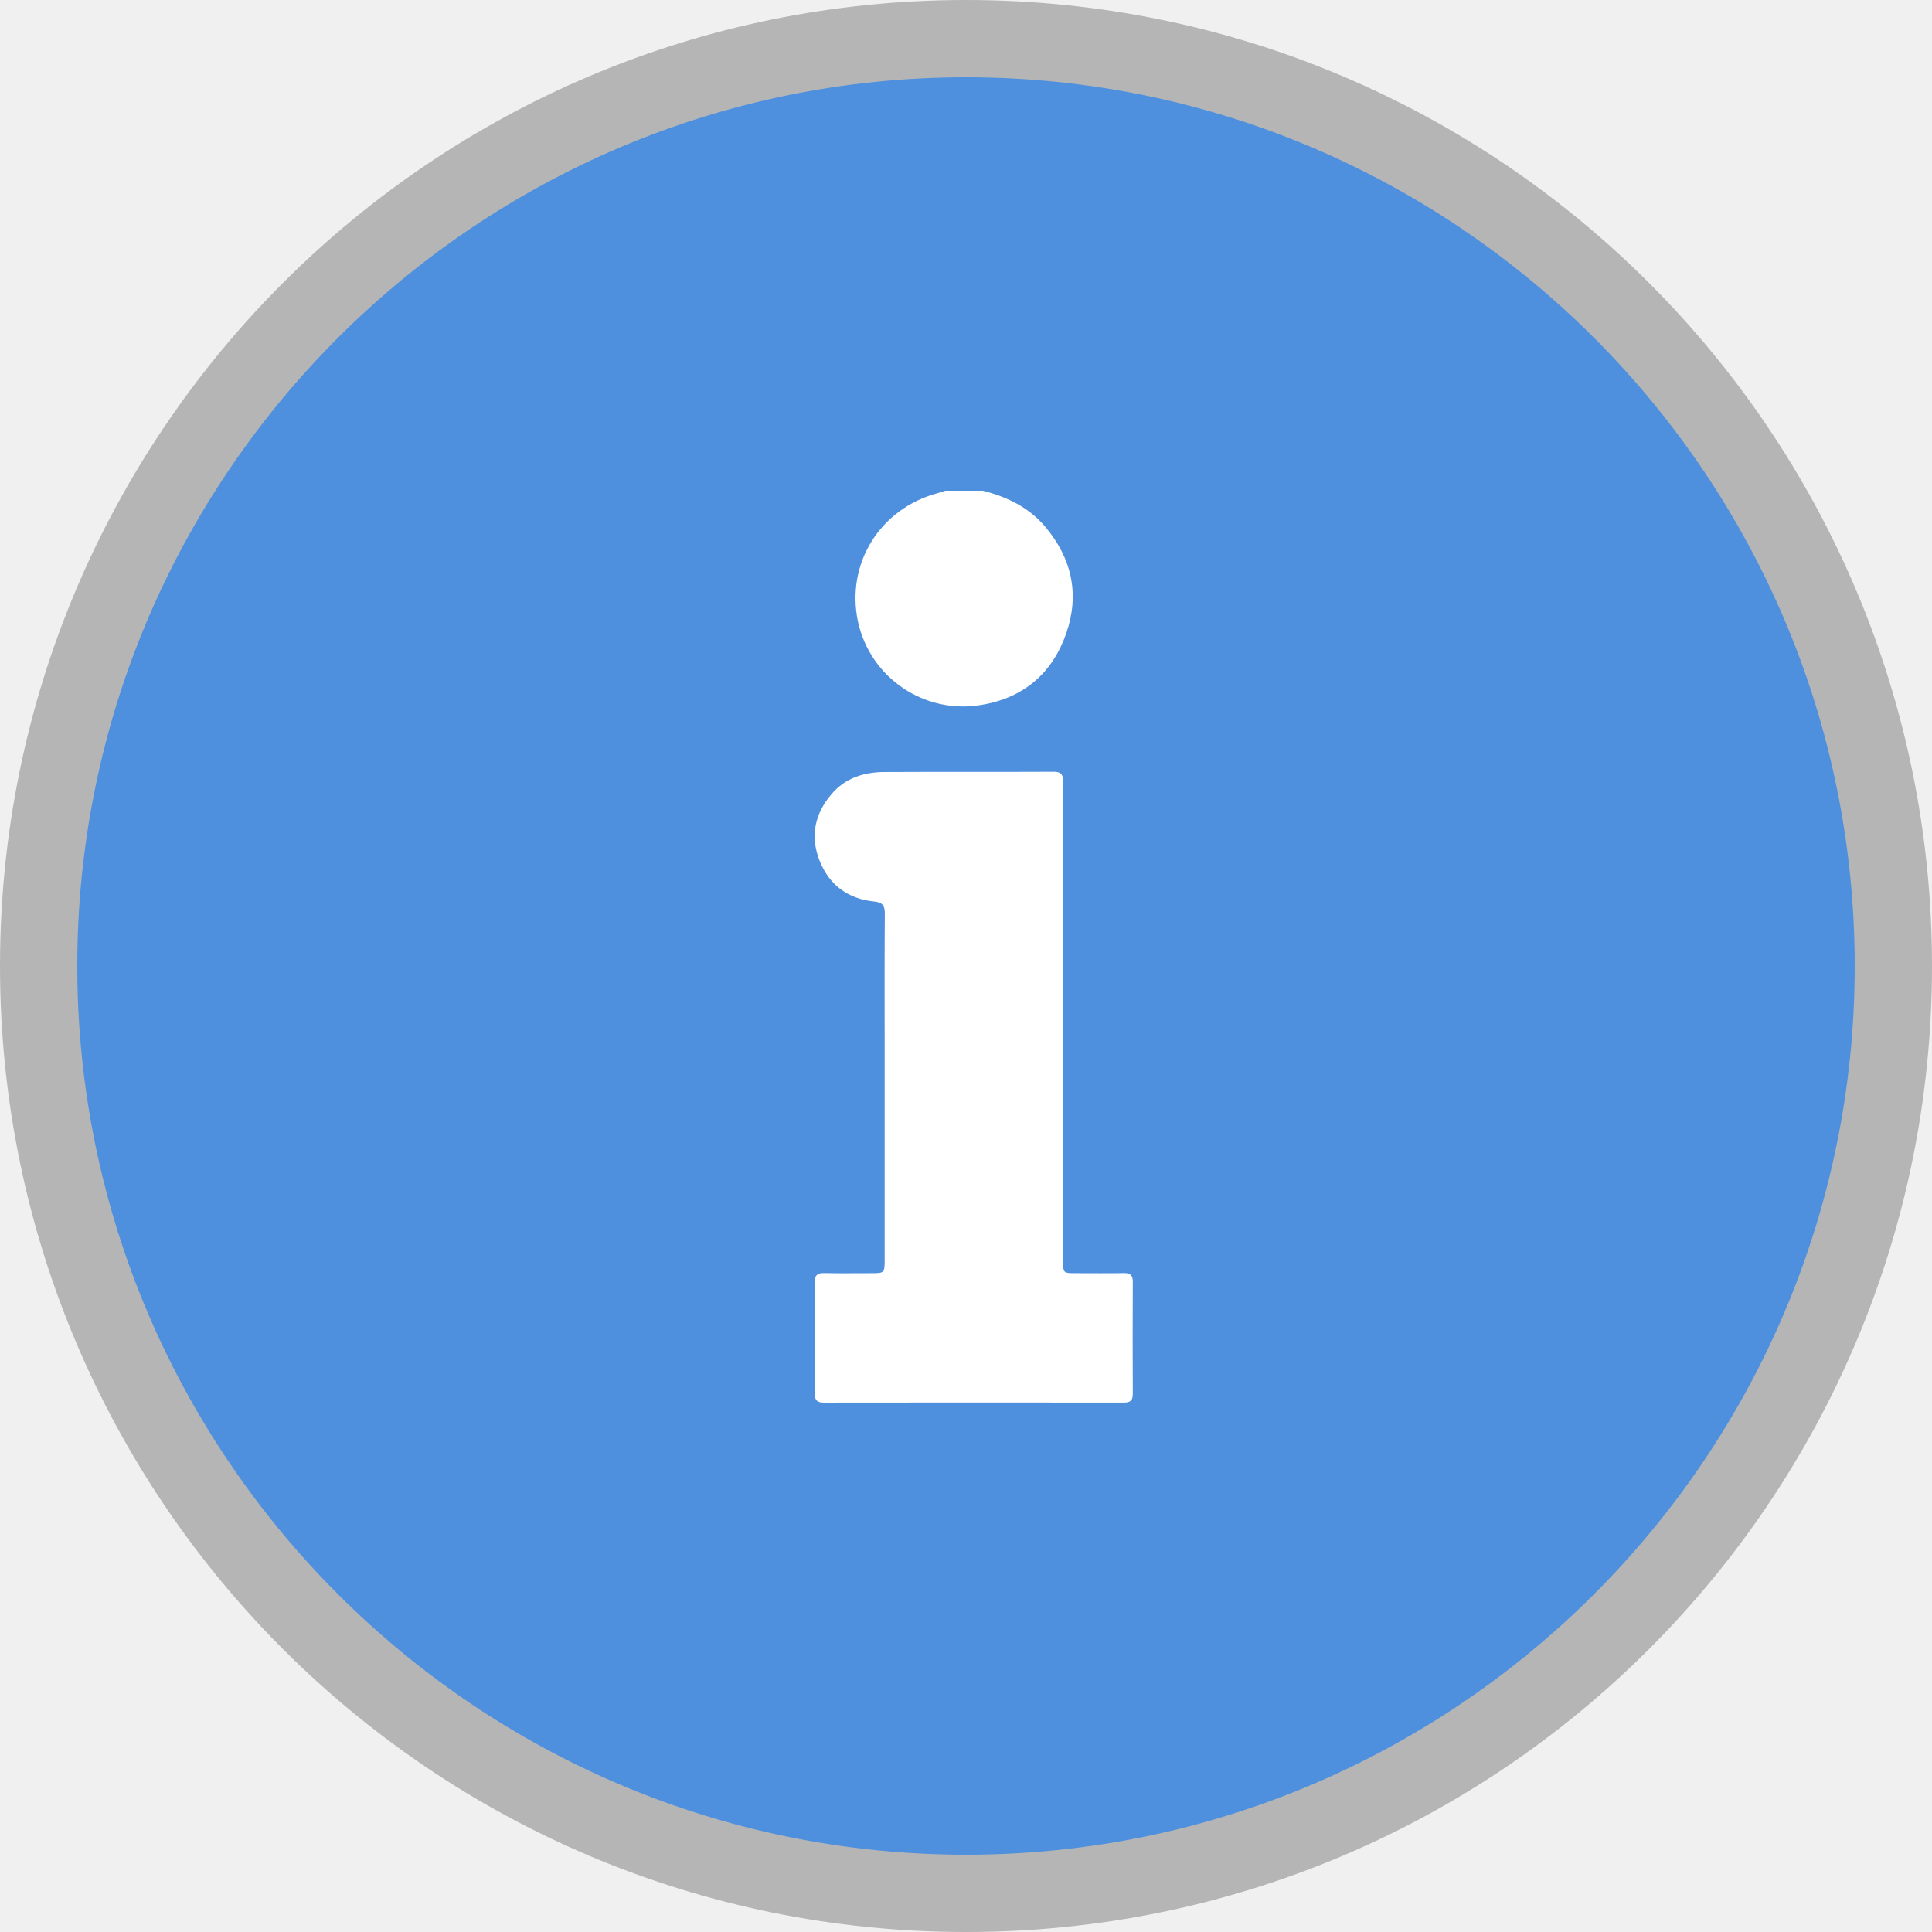
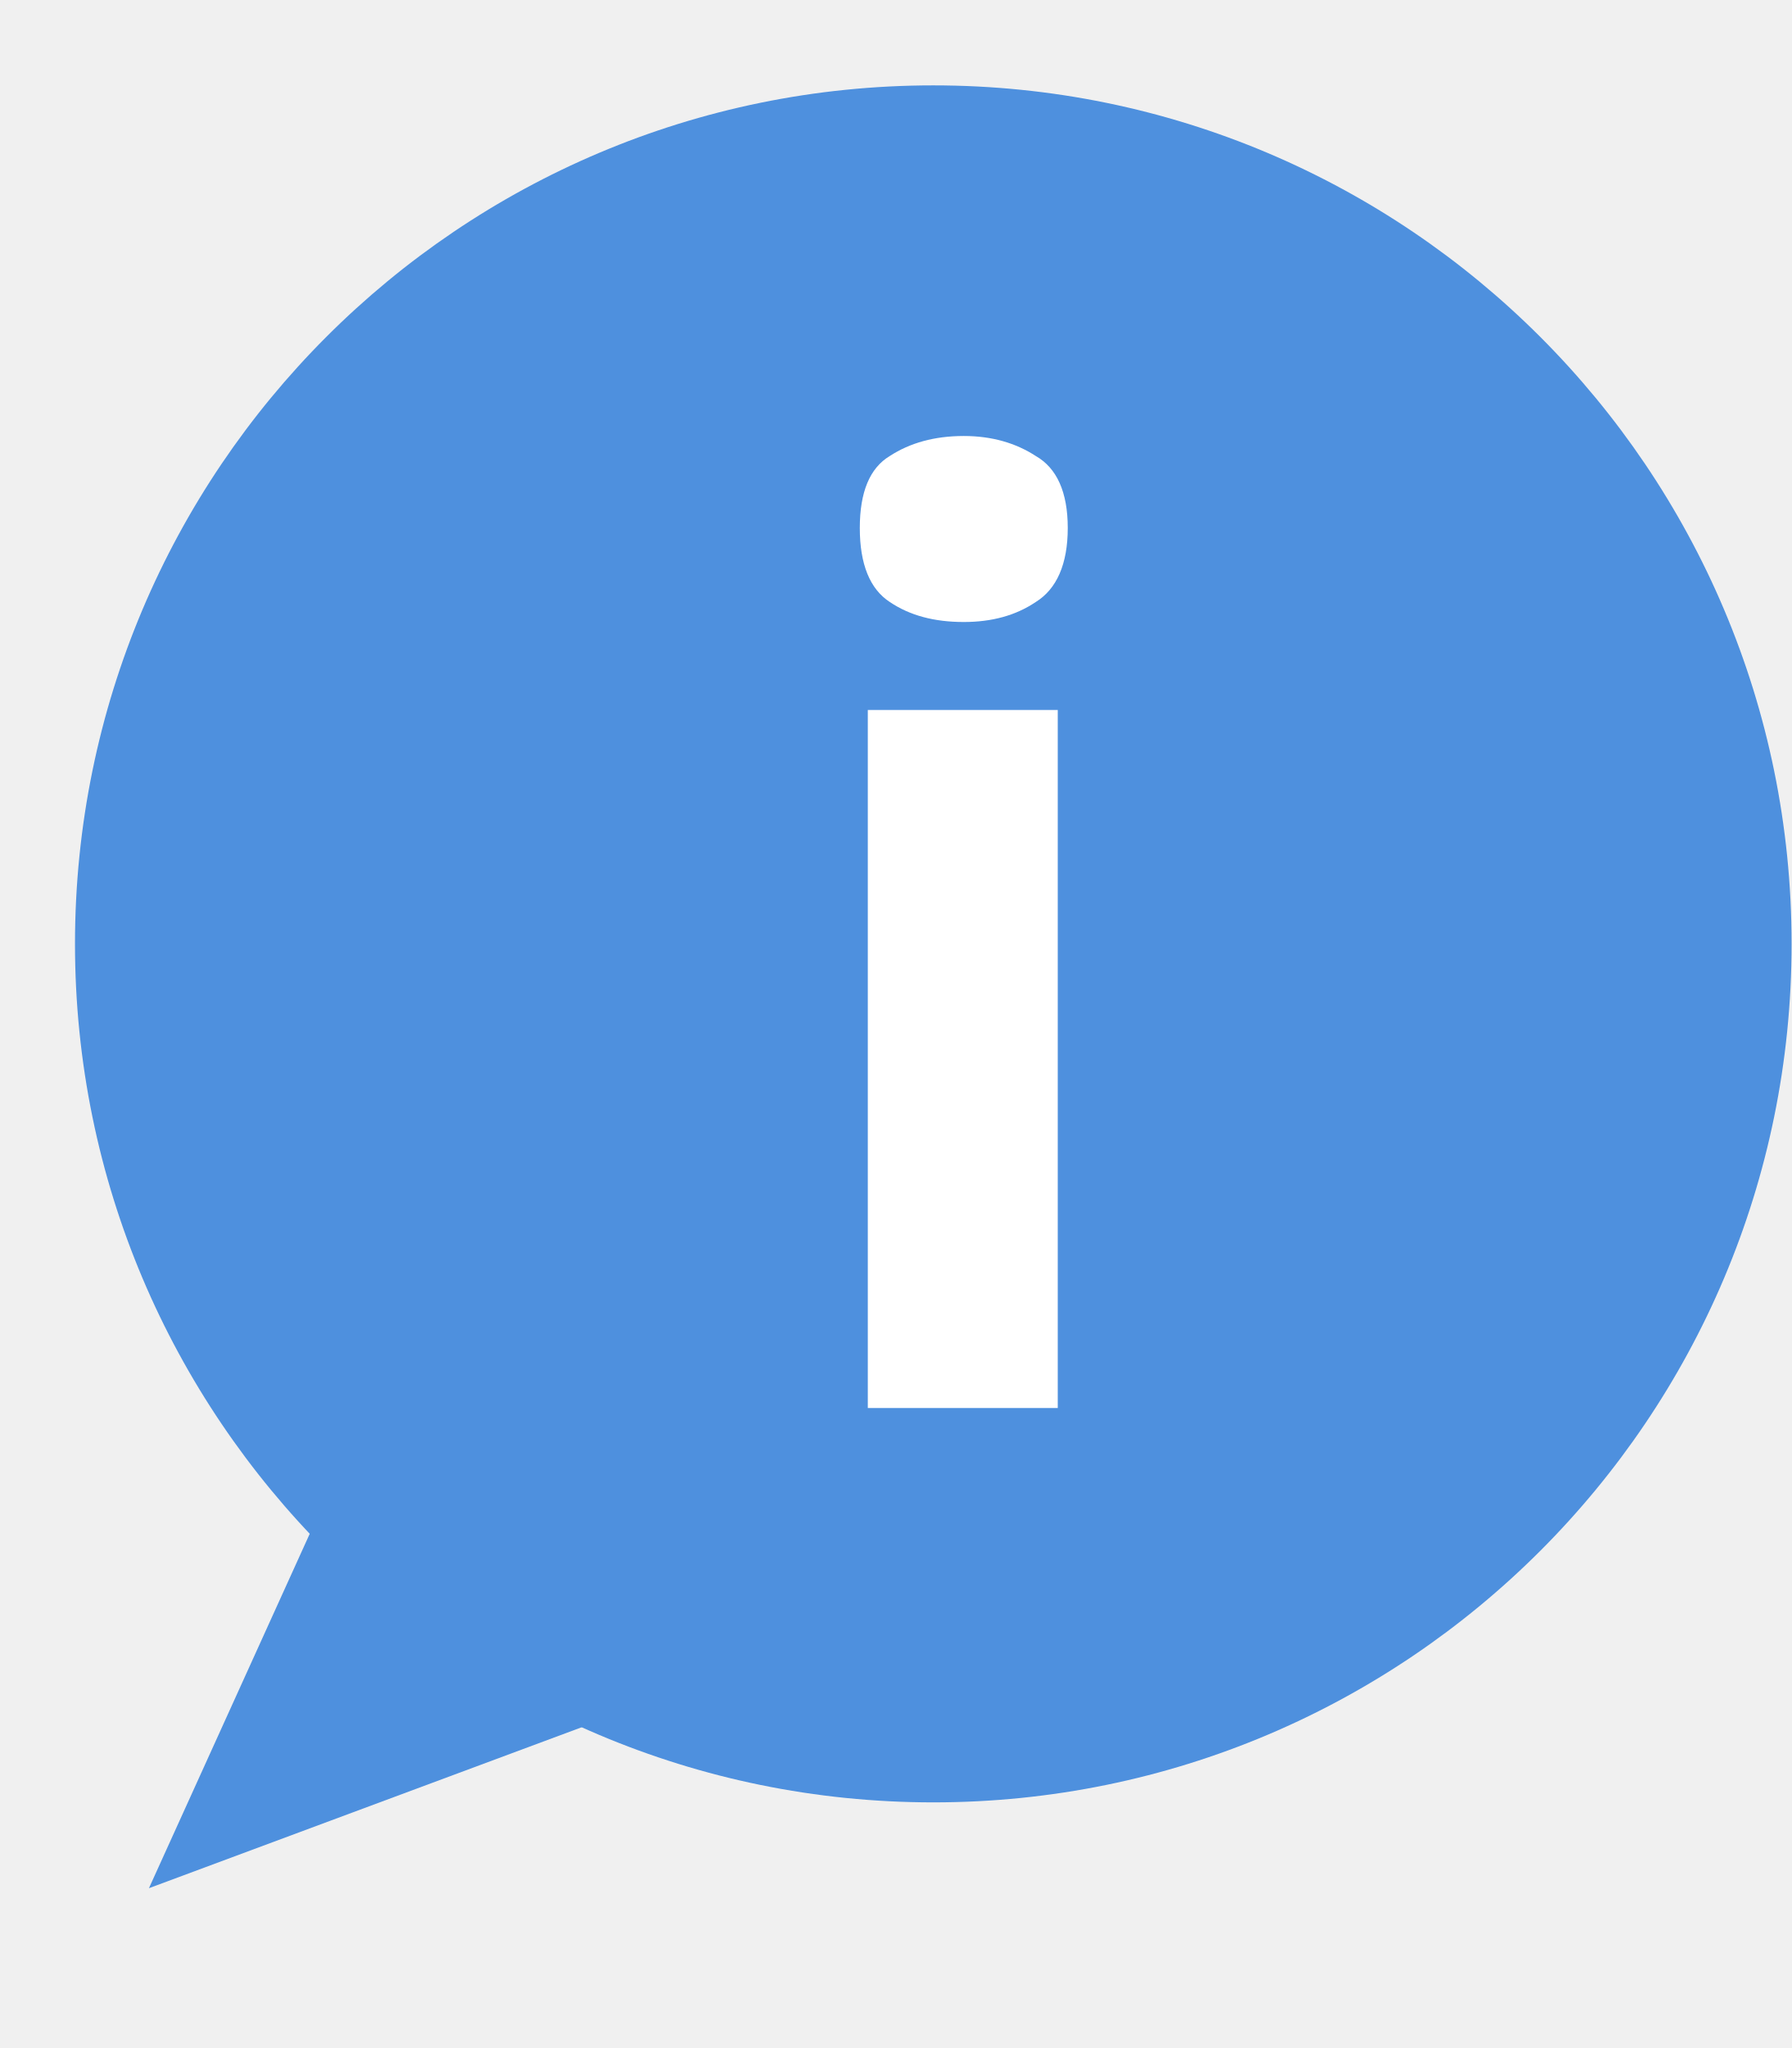
- <svg xmlns="http://www.w3.org/2000/svg" width="500" height="500" viewBox="0 0 500 500">
-   <defs>
-     <clipPath id="clip-path">
-       <rect id="Rectangle_11952" data-name="Rectangle 11952" width="82.335" height="236.001" fill="#fff" />
-     </clipPath>
-   </defs>
-   <g id="Group_21705" data-name="Group 21705" transform="translate(-17448 14224)">
-     <g id="Path_14090" data-name="Path 14090" transform="translate(17448 -14224)" fill="#4E90DE">
-       <path d="M 250 490 C 117.664 490 10 382.336 10 250 C 10 117.664 117.664 10 250 10 C 382.336 10 490 117.664 490 250 C 490 382.336 382.336 490 250 490 Z" stroke="none" />
-       <path d="M 250 20 C 123.178 20 20 123.178 20 250 C 20 376.822 123.178 480 250 480 C 376.822 480 480 376.822 480 250 C 480 123.178 376.822 20 250 20 M 250 0 C 388.071 0 500 111.929 500 250 C 500 388.071 388.071 500 250 500 C 111.929 500 0 388.071 0 250 C 0 111.929 111.929 0 250 0 Z" stroke="none" fill="#b5b5b5" />
+ <svg xmlns="http://www.w3.org/2000/svg" width="14" height="16" viewBox="0 0 14 16">
+   <g id="Group_31621" data-name="Group 31621" transform="translate(-308 -270)">
+     <g id="Group_31609" data-name="Group 31609" transform="translate(308 270.667)">
+       <ellipse id="Ellipse_1430" data-name="Ellipse 1430" cx="6.707" cy="6.707" rx="6.707" ry="6.707" transform="translate(0.586 0)" fill="#4e90de" />
+       <path id="Polygon_14" data-name="Polygon 14" d="M1.707,0,3.413,4.1H0Z" transform="translate(2.328 15.333) rotate(-133)" fill="#4e90de" />
    </g>
-     <g id="Group_21704" data-name="Group 21704" transform="translate(17658.832 -14097.001)">
-       <g id="Group_21703" data-name="Group 21703" clip-path="url(#clip-path)">
-         <path id="Path_14088" data-name="Path 14088" d="M50.459,0C56.768,1.574,62.433,4.3,66.7,9.379c6.851,8.169,8.874,17.465,5.388,27.518-3.574,10.307-11,16.687-21.828,18.51A27.872,27.872,0,0,1,18.168,33.788C15.045,18.811,23.888,4.614,38.823.621,39.485.444,40.133.208,40.787,0Z" transform="translate(-6.974)" fill="#fff" />
-         <path id="Path_14089" data-name="Path 14089" d="M64.307,185.787q0,30.73,0,61.46c0,3.232.006,3.234,3.314,3.237,4.143,0,8.288.055,12.43-.021,1.692-.031,2.291.6,2.283,2.283q-.073,14.5,0,29c.009,1.73-.68,2.234-2.325,2.232q-38.787-.049-77.574.005c-1.785,0-2.423-.581-2.412-2.386q.092-14.386,0-28.773C.013,251,.7,250.421,2.463,250.46c3.988.087,7.979.027,11.97.025,3.679,0,3.683,0,3.683-3.584q0-27.622,0-55.245c0-11.356-.049-22.712.043-34.067.017-2.152-.457-3.061-2.82-3.3-6.747-.692-11.6-4.273-14.089-10.627-2.461-6.287-1.219-12.083,3.128-17.17,3.539-4.142,8.318-5.677,13.565-5.707,14.655-.082,29.311,0,43.966-.066,2.233-.01,2.42,1.17,2.417,2.921q-.045,31.075-.019,62.151" transform="translate(0 -47.986)" fill="#fff" />
-       </g>
-     </g>
+     <text id="i" transform="translate(314 281)" fill="#fff" font-size="10" font-family="Poppins-SemiBold, Poppins" font-weight="600">
+       <tspan x="0" y="0">i</tspan>
+     </text>
  </g>
</svg>
